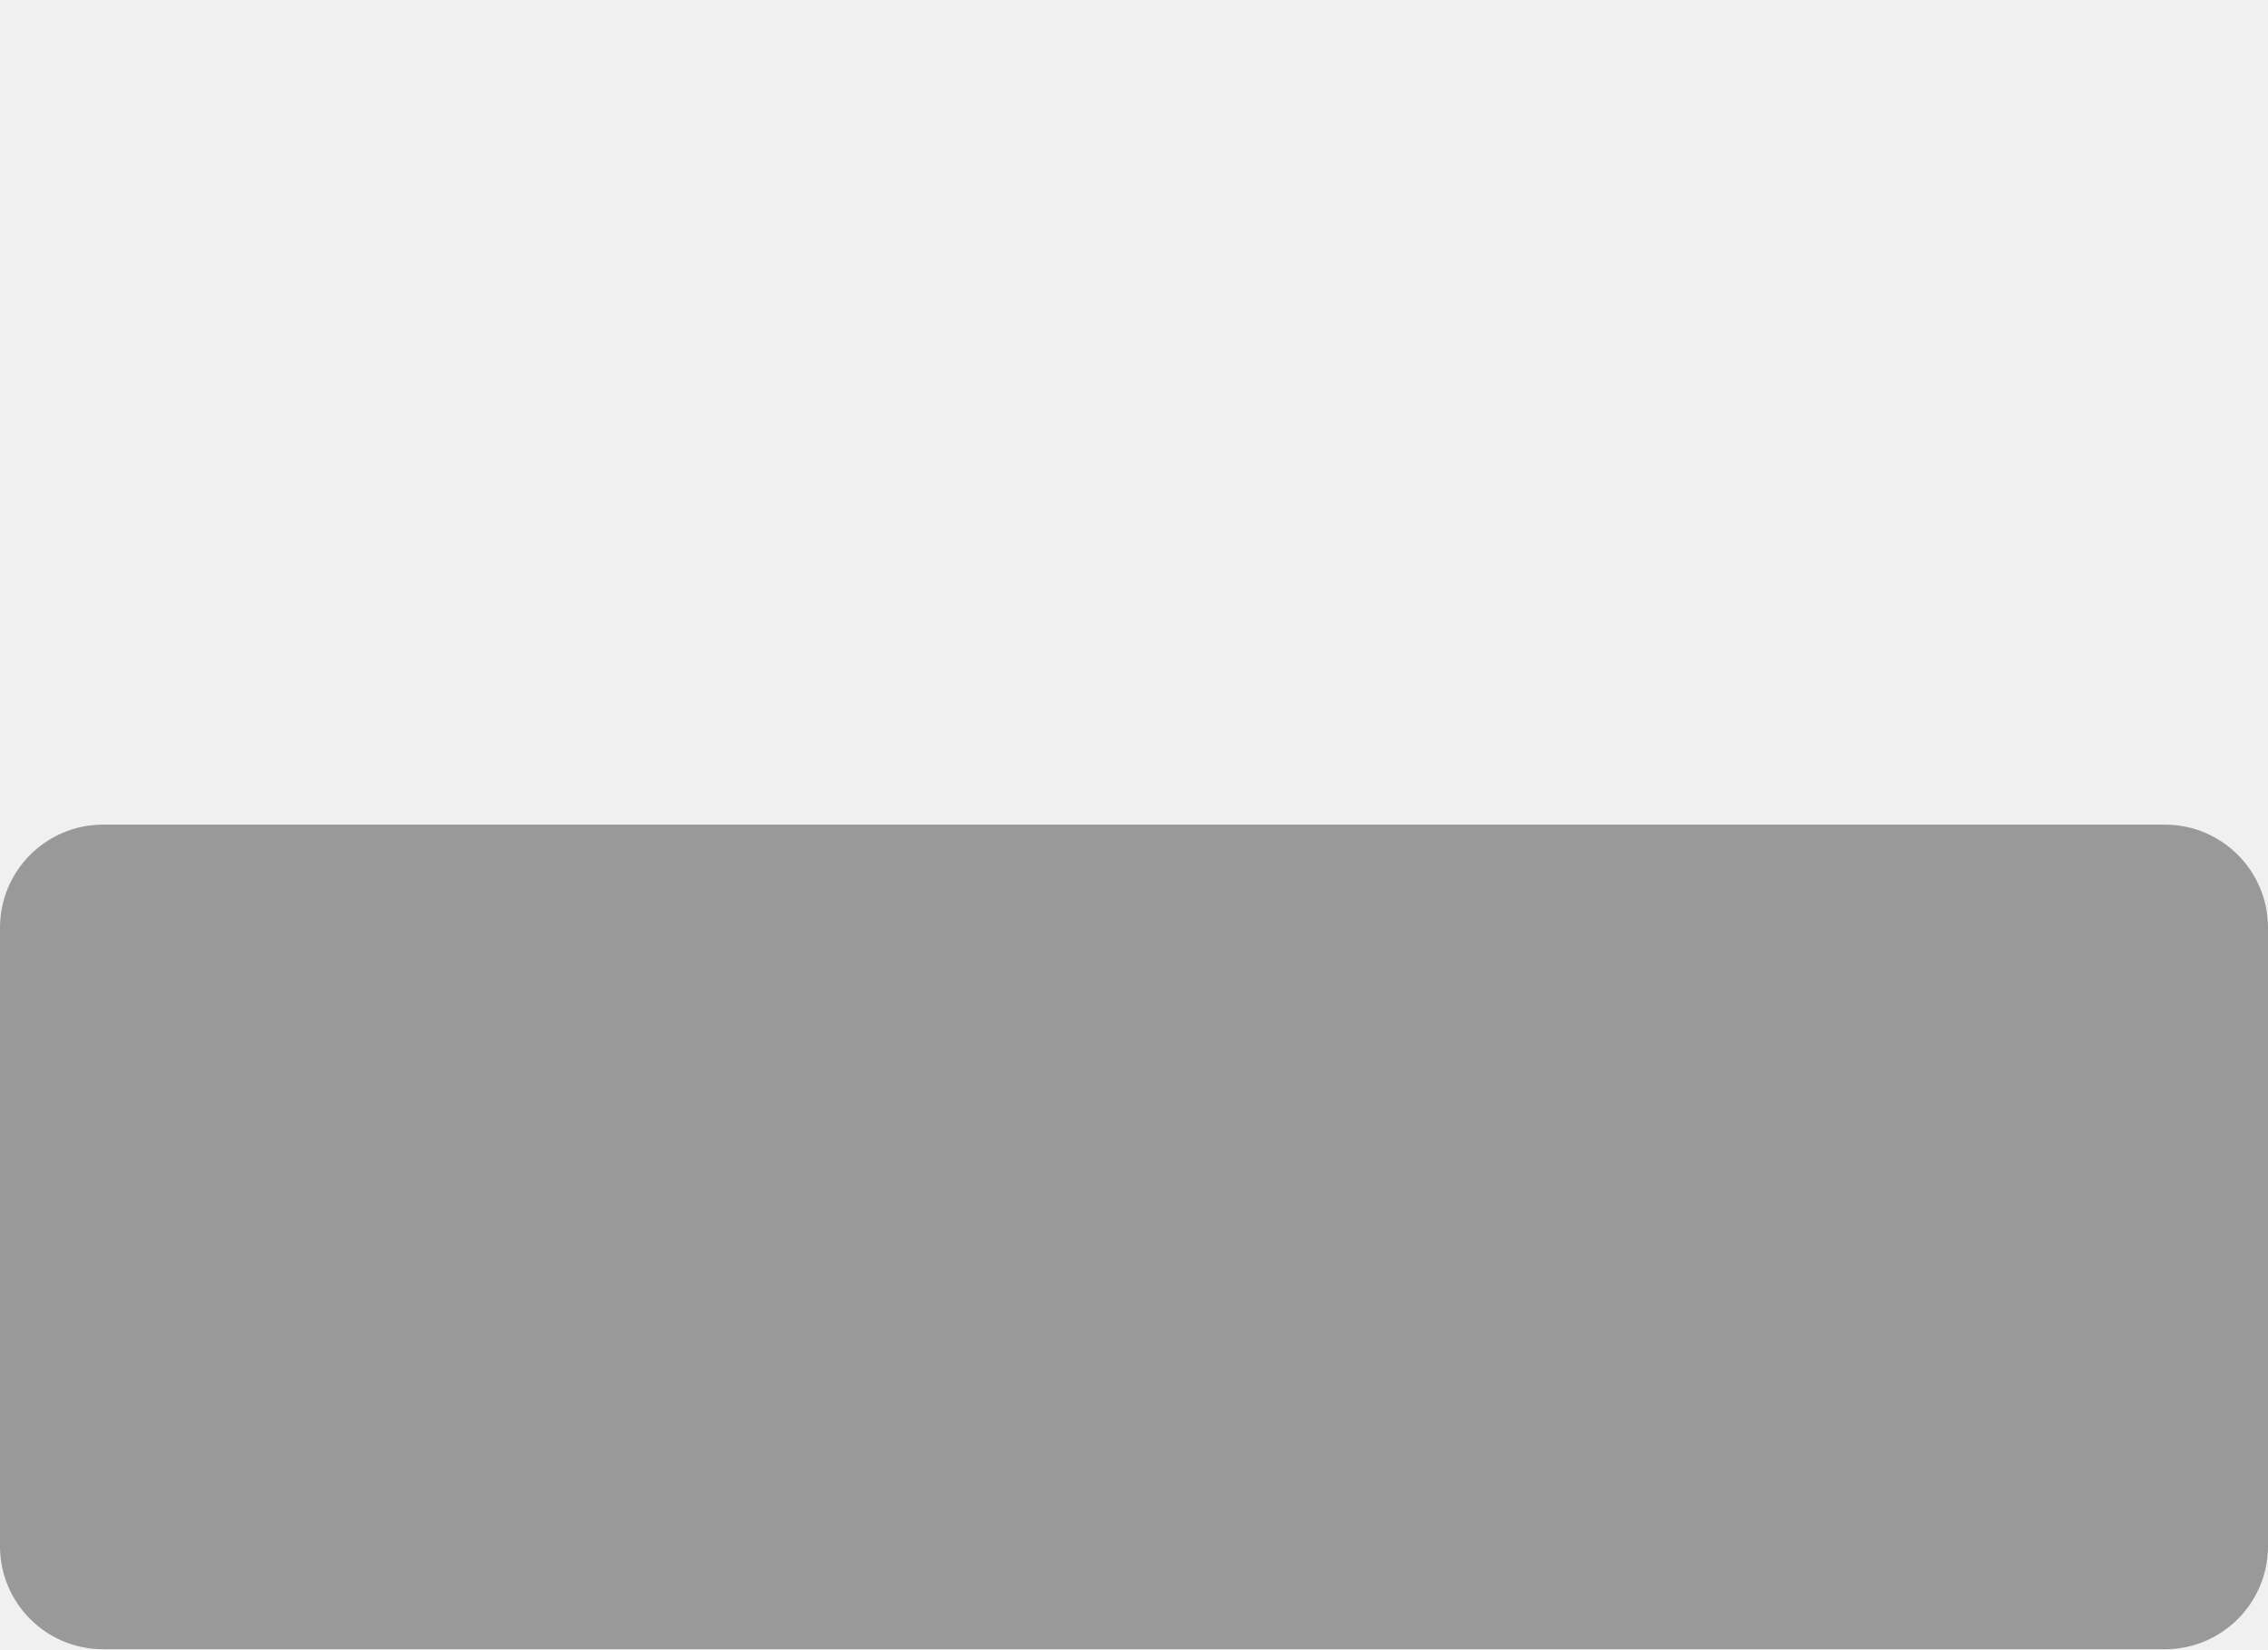
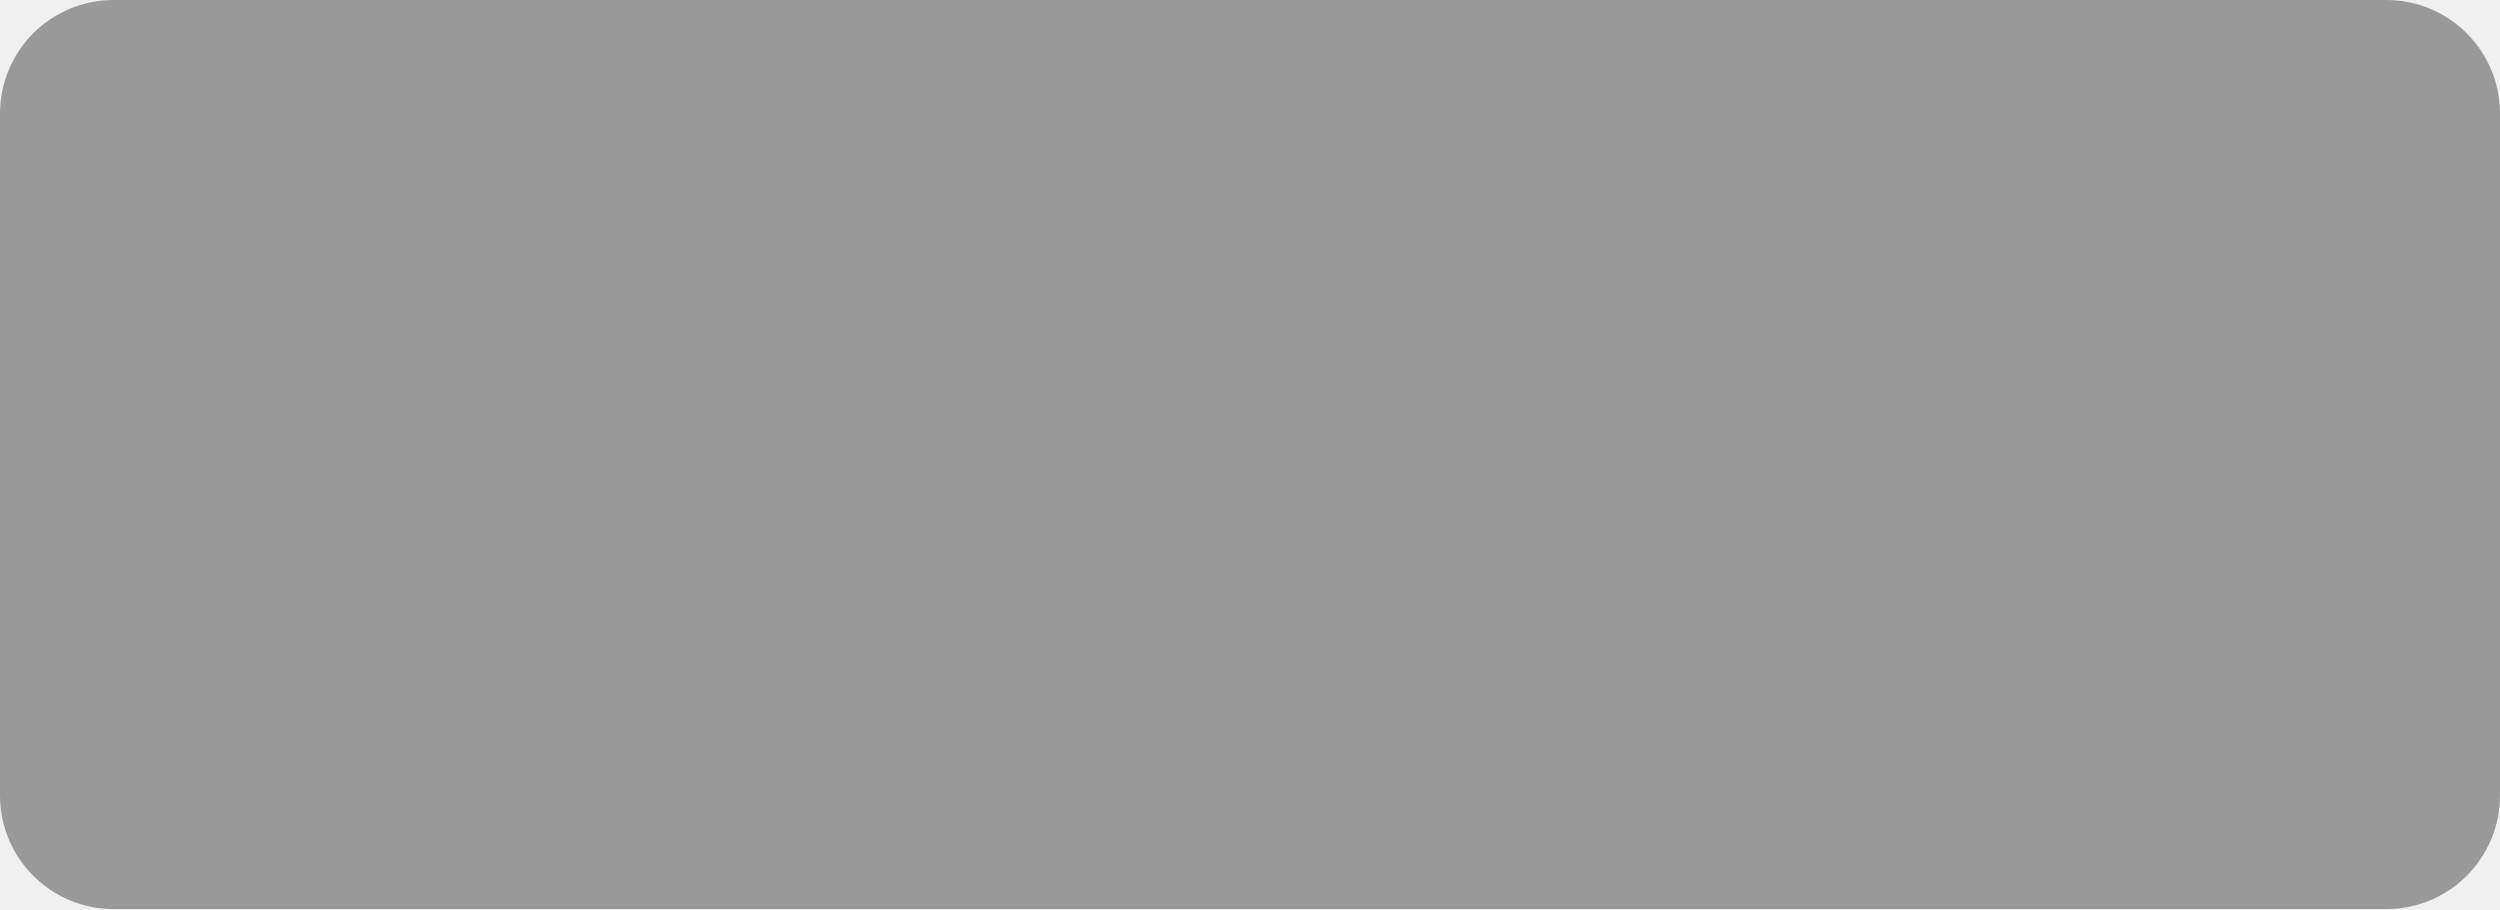
- <svg xmlns="http://www.w3.org/2000/svg" width="110mm" height="80mm" viewBox="0 0 389.764 283.465" id="svg2" version="1.1">
+ <svg xmlns="http://www.w3.org/2000/svg" width="110mm" height="40mm" viewBox="0 0 389.764 141.732" id="svg2" version="1.1">
  <defs id="defs4" />
-   <g id="layer1" transform="translate(-127.8229,-187.0748)">
+   <g id="layer1" transform="translate(-127.8229,-328.8071)">
    <g id="g4418" transform="translate(20.00114,122.5732)">
      <path id="rect4163-1-3" transform="translate(99.82285,128.3661)" d="m 114.391,120.936 -27.346,0 c 0.005,0.09 0.01,0.18 0.012,0.27 -2e-4,4.355 -3.53,7.885 -7.885,7.885 -4.355,-2e-4 -7.885,-3.53 -7.885,-7.885 0.003,-0.09 0.008,-0.18 0.014,-0.27 l -27.512,0.016 0,27.348 c -0.081,-0.005 -0.163,-0.009 -0.244,-0.012 -4.355,2e-4 -7.885,3.53 -7.885,7.885 l -0.002,0 c 2.1e-4,4.355 3.53,7.885 7.885,7.885 0.081,-10e-4 0.163,-0.004 0.244,-0.008 l 0,27.346 27.35,0 c 0.119,-4.264 3.607,-7.661 7.873,-7.666 4.268,0.003 7.758,3.4 7.877,7.666 l 27.51,-0.01 0,-0.006 27.338,0 c 0.021,4.339 3.543,7.846 7.883,7.848 4.339,-0.001 7.862,-3.508 7.883,-7.848 l 27.338,0 0,-27.346 c -0.09,0.005 -0.18,0.008 -0.27,0.01 -4.355,-2e-4 -7.885,-3.53 -7.885,-7.885 2e-4,-4.355 3.53,-7.885 7.885,-7.885 0.09,0.003 0.18,0.008 0.27,0.014 l 0,-27.352 -27.348,0 c 0.005,-0.081 0.009,-0.163 0.012,-0.244 -2e-4,-4.355 -3.53,-7.885 -7.885,-7.885 -4.355,2.1e-4 -7.885,3.53 -7.885,7.885 0.001,0.081 0.004,0.163 0.008,0.244 l -27.346,0" style="fill:#999999;fill-opacity:1;stroke:#008000;stroke-width:5.315;stroke-linejoin:miter;stroke-miterlimit:4;stroke-dasharray:none;stroke-dashoffset:0;stroke-opacity:1" />
      <circle transform="matrix(0,-1,1,0,0,0)" r="5.131" cy="143.61" cx="-284.539" id="path4204-9-2-1" style="fill:#ffffff;fill-opacity:1;stroke:#ff0000;stroke-width:0.354;stroke-linejoin:miter;stroke-miterlimit:4;stroke-dasharray:none;stroke-dashoffset:0;stroke-opacity:1" />
      <circle r="5.131" cy="319.65" cx="249.439" id="path4204-6-8-8" style="fill:#ffffff;fill-opacity:1;stroke:#ff0000;stroke-width:0.354;stroke-linejoin:miter;stroke-miterlimit:4;stroke-dasharray:none;stroke-dashoffset:0;stroke-opacity:1" />
      <circle r="5.131" cy="249.301" cx="249.439" id="path4204-9-2-1-4" style="fill:#ffffff;fill-opacity:1;stroke:#ff0000;stroke-width:0.354;stroke-linejoin:miter;stroke-miterlimit:4;stroke-dasharray:none;stroke-dashoffset:0;stroke-opacity:1" />
    </g>
    <g transform="matrix(-1,0,0,1,622.3931,122.5732)" id="g4418-5">
      <path id="rect4163-1-3-7" transform="translate(99.82285,128.3661)" d="m 114.391,120.936 -27.346,0 c 0.005,0.09 0.01,0.18 0.012,0.27 -2e-4,4.355 -3.53,7.885 -7.885,7.885 -4.355,-2e-4 -7.885,-3.53 -7.885,-7.885 0.003,-0.09 0.008,-0.18 0.014,-0.27 l -27.512,0.016 0,27.348 c -0.081,-0.005 -0.163,-0.009 -0.244,-0.012 -4.355,2e-4 -7.885,3.53 -7.885,7.885 l -0.002,0 c 2.1e-4,4.355 3.53,7.885 7.885,7.885 0.081,-10e-4 0.163,-0.004 0.244,-0.008 l 0,27.346 27.35,0 c 0.119,-4.264 3.607,-7.661 7.873,-7.666 4.268,0.003 7.758,3.4 7.877,7.666 l 27.51,-0.01 0,-0.006 27.338,0 c 0.021,4.339 3.543,7.846 7.883,7.848 4.339,-0.001 7.862,-3.508 7.883,-7.848 l 27.338,0 0,-27.346 c -0.09,0.005 -0.18,0.008 -0.27,0.01 -4.355,-2e-4 -7.885,-3.53 -7.885,-7.885 2e-4,-4.355 3.53,-7.885 7.885,-7.885 0.09,0.003 0.18,0.008 0.27,0.014 l 0,-27.352 -27.348,0 c 0.005,-0.081 0.009,-0.163 0.012,-0.244 -2e-4,-4.355 -3.53,-7.885 -7.885,-7.885 -4.355,2.1e-4 -7.885,3.53 -7.885,7.885 0.001,0.081 0.004,0.163 0.008,0.244 l -27.346,0" style="fill:#999999;fill-opacity:1;stroke:#008000;stroke-width:5.315;stroke-linejoin:miter;stroke-miterlimit:4;stroke-dasharray:none;stroke-dashoffset:0;stroke-opacity:1" />
      <circle transform="matrix(0,-1,1,0,0,0)" r="5.131" cy="143.61" cx="-284.539" id="path4204-9-2-1-8" style="fill:#ffffff;fill-opacity:1;stroke:#ff0000;stroke-width:0.354;stroke-linejoin:miter;stroke-miterlimit:4;stroke-dasharray:none;stroke-dashoffset:0;stroke-opacity:1" />
      <circle r="5.131" cy="319.65" cx="249.439" id="path4204-6-8-8-6" style="fill:#ffffff;fill-opacity:1;stroke:#ff0000;stroke-width:0.354;stroke-linejoin:miter;stroke-miterlimit:4;stroke-dasharray:none;stroke-dashoffset:0;stroke-opacity:1" />
      <circle r="5.131" cy="249.301" cx="249.439" id="path4204-9-2-1-4-8" style="fill:#ffffff;fill-opacity:1;stroke:#ff0000;stroke-width:0.354;stroke-linejoin:miter;stroke-miterlimit:4;stroke-dasharray:none;stroke-dashoffset:0;stroke-opacity:1" />
    </g>
    <text xml:space="preserve" style="font-style:normal;font-weight:normal;font-size:10.98px;line-height:125%;font-family:sans-serif;text-align:center;letter-spacing:0px;word-spacing:0px;text-anchor:middle;fill:#000000;fill-opacity:1;stroke:none;stroke-width:1px;stroke-linecap:butt;stroke-linejoin:miter;stroke-opacity:1" x="229.985" y="348.168" id="text4451">
      <tspan id="tspan4453" x="229.985" y="348.168">Amplificateur</tspan>
      <tspan x="229.985" y="361.893" id="tspan4475">différentiel</tspan>
    </text>
    <text xml:space="preserve" style="font-style:normal;font-weight:normal;font-size:10.98px;line-height:125%;font-family:sans-serif;text-align:center;letter-spacing:0px;word-spacing:0px;text-anchor:middle;fill:#000000;fill-opacity:1;stroke:none;stroke-width:1px;stroke-linecap:butt;stroke-linejoin:miter;stroke-opacity:1" x="412.312" y="346.066" id="text4451-4">
      <tspan id="tspan4453-7" x="414.242" y="346.066">Convertisseur </tspan>
      <tspan x="412.312" y="359.791" id="tspan4479">analogique numérique</tspan>
    </text>
    <rect style="opacity:1;fill:#999999;fill-opacity:1;fill-rule:evenodd;stroke:none;stroke-width:0.035;stroke-miterlimit:4;stroke-dasharray:none;stroke-opacity:1" id="rect4473" width="389.764" height="141.732" x="127.823" y="328.807" rx="17.717" ry="17.717" />
    <circle style="opacity:1;fill:#999999;fill-opacity:1;fill-rule:evenodd;stroke:none;stroke-width:0.035;stroke-miterlimit:4;stroke-dasharray:none;stroke-opacity:1" id="path4483" cx="145.539" cy="346.524" r="7.087" />
    <circle style="opacity:1;fill:#999999;fill-opacity:1;fill-rule:evenodd;stroke:none;stroke-width:0.035;stroke-miterlimit:4;stroke-dasharray:none;stroke-opacity:1" id="path4483-8" cx="499.87" cy="346.524" r="7.087" />
    <circle style="opacity:1;fill:#999999;fill-opacity:1;fill-rule:evenodd;stroke:none;stroke-width:0.035;stroke-miterlimit:4;stroke-dasharray:none;stroke-opacity:1" id="path4483-5" cx="145.539" cy="452.823" r="7.087" />
    <circle style="opacity:1;fill:#999999;fill-opacity:1;fill-rule:evenodd;stroke:none;stroke-width:0.035;stroke-miterlimit:4;stroke-dasharray:none;stroke-opacity:1" id="path4483-6" cx="499.87" cy="452.823" r="7.087" />
  </g>
</svg>
